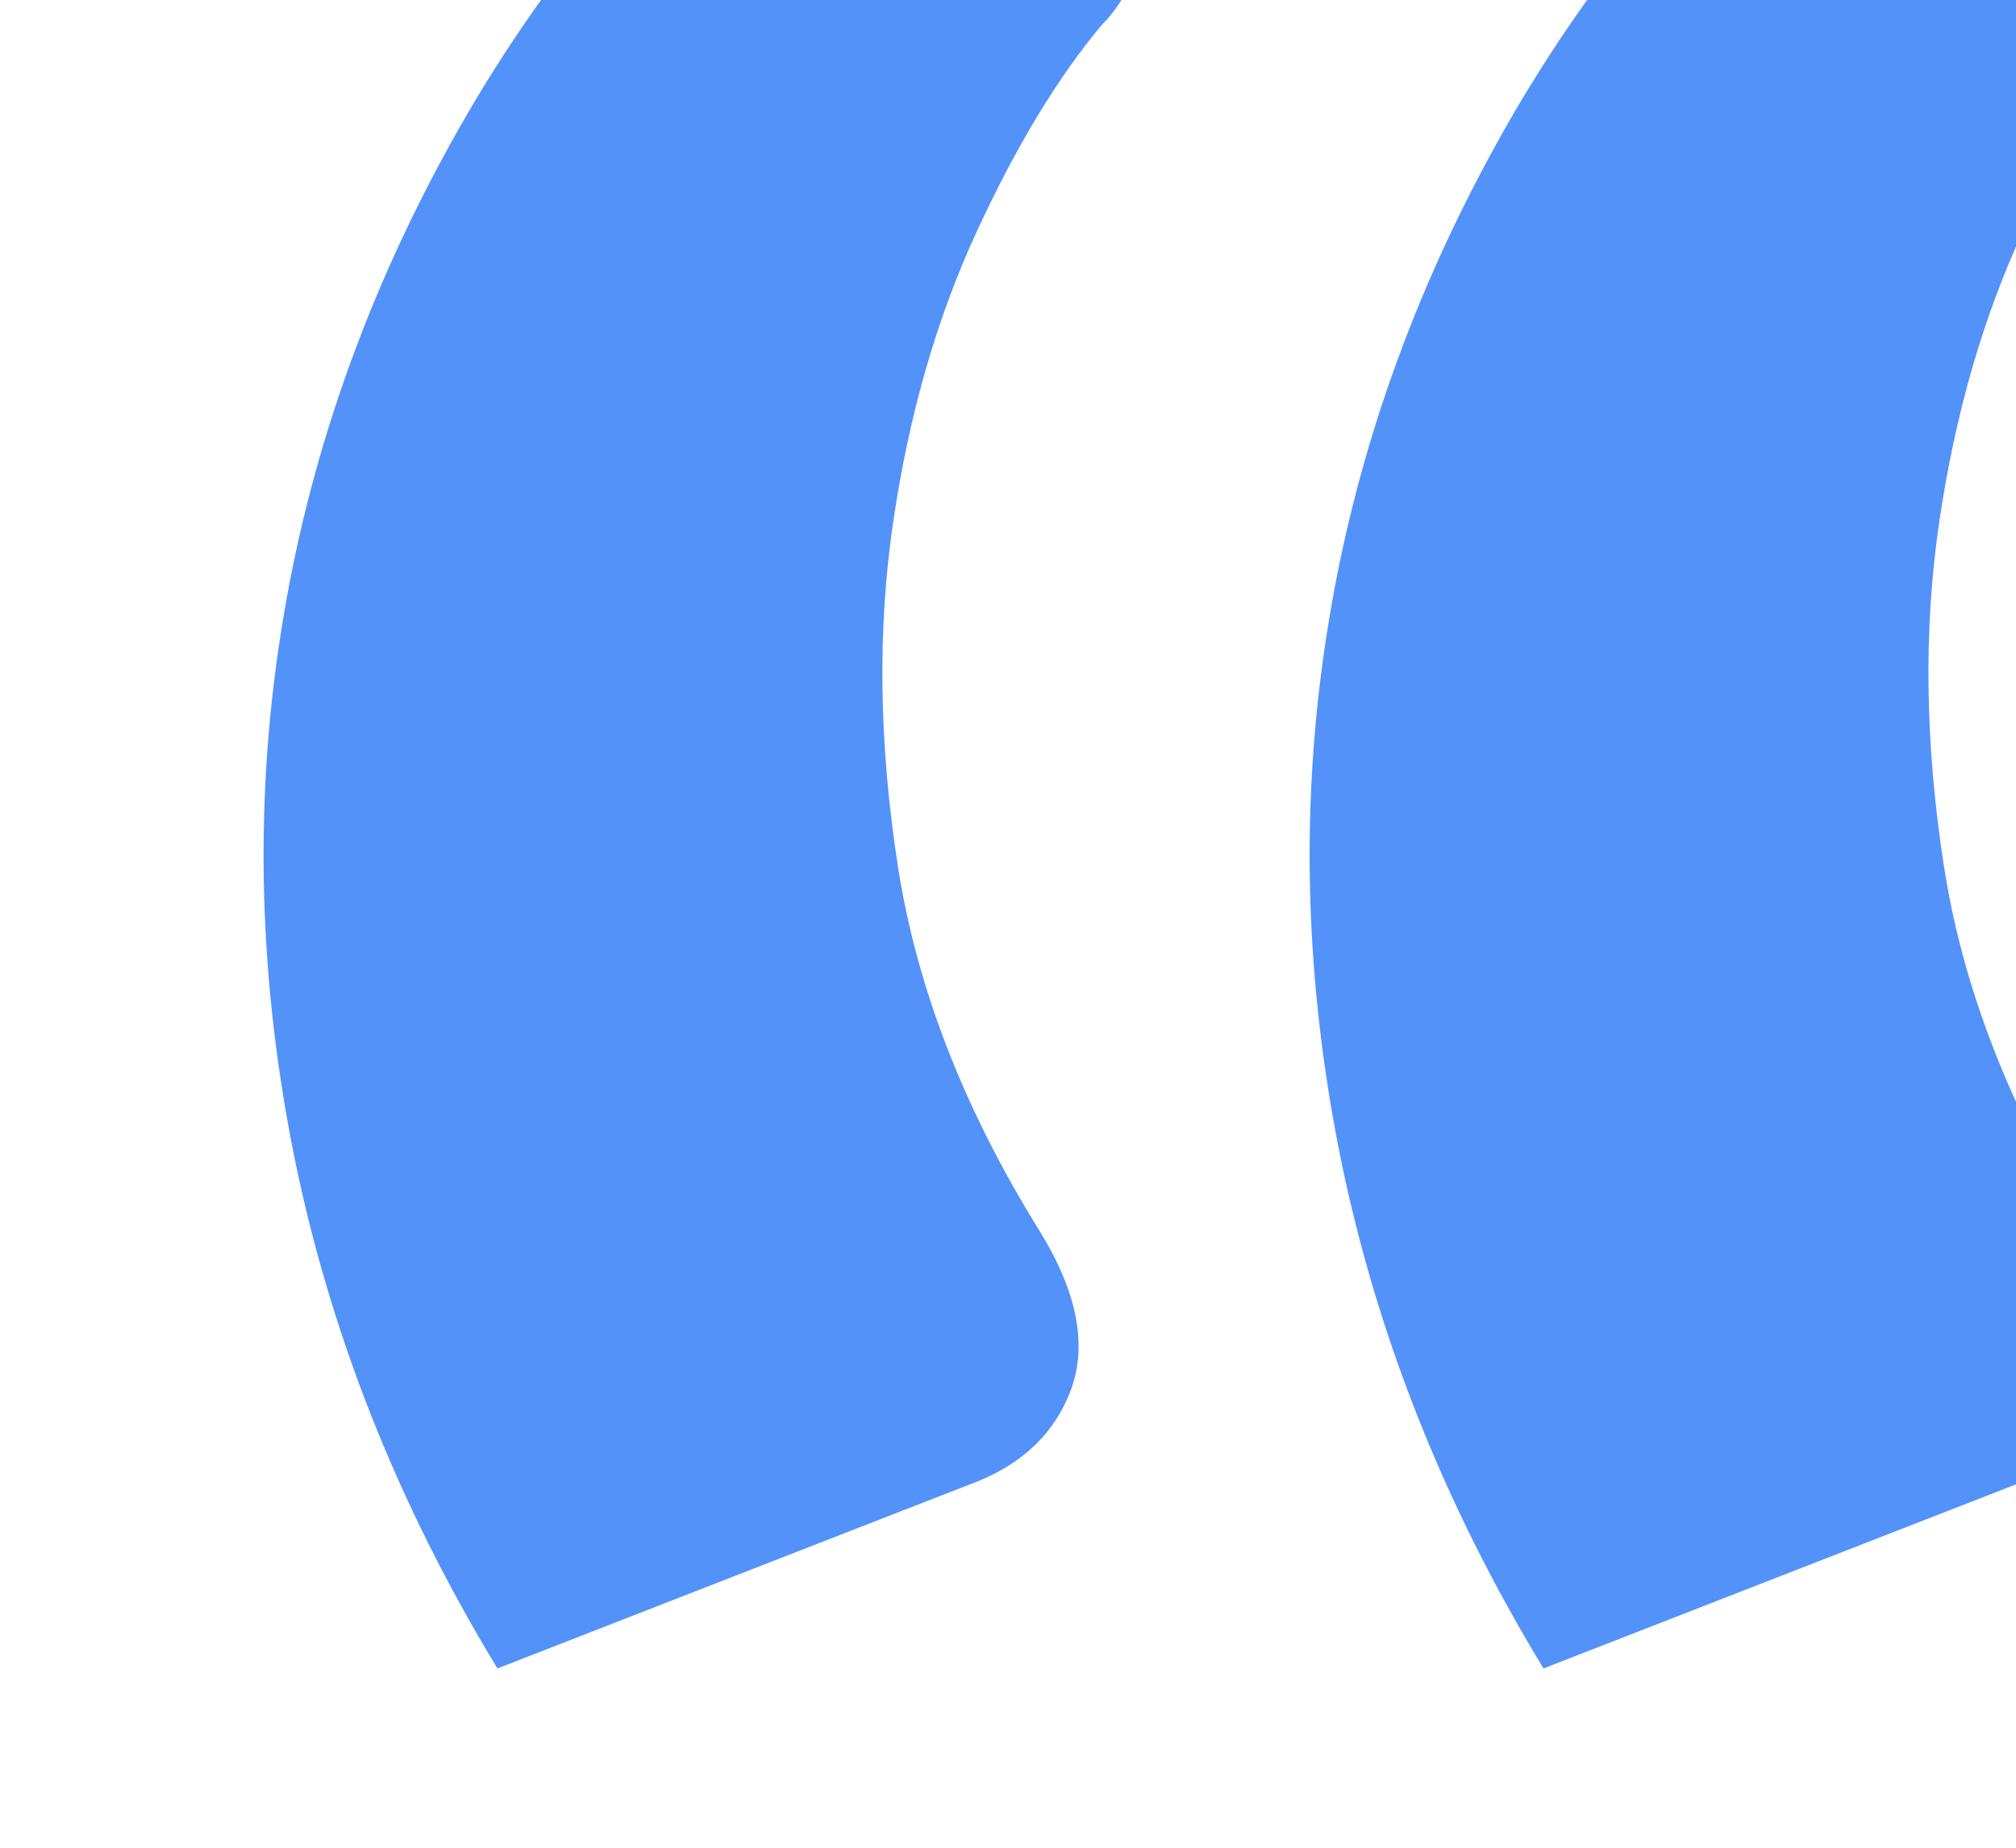
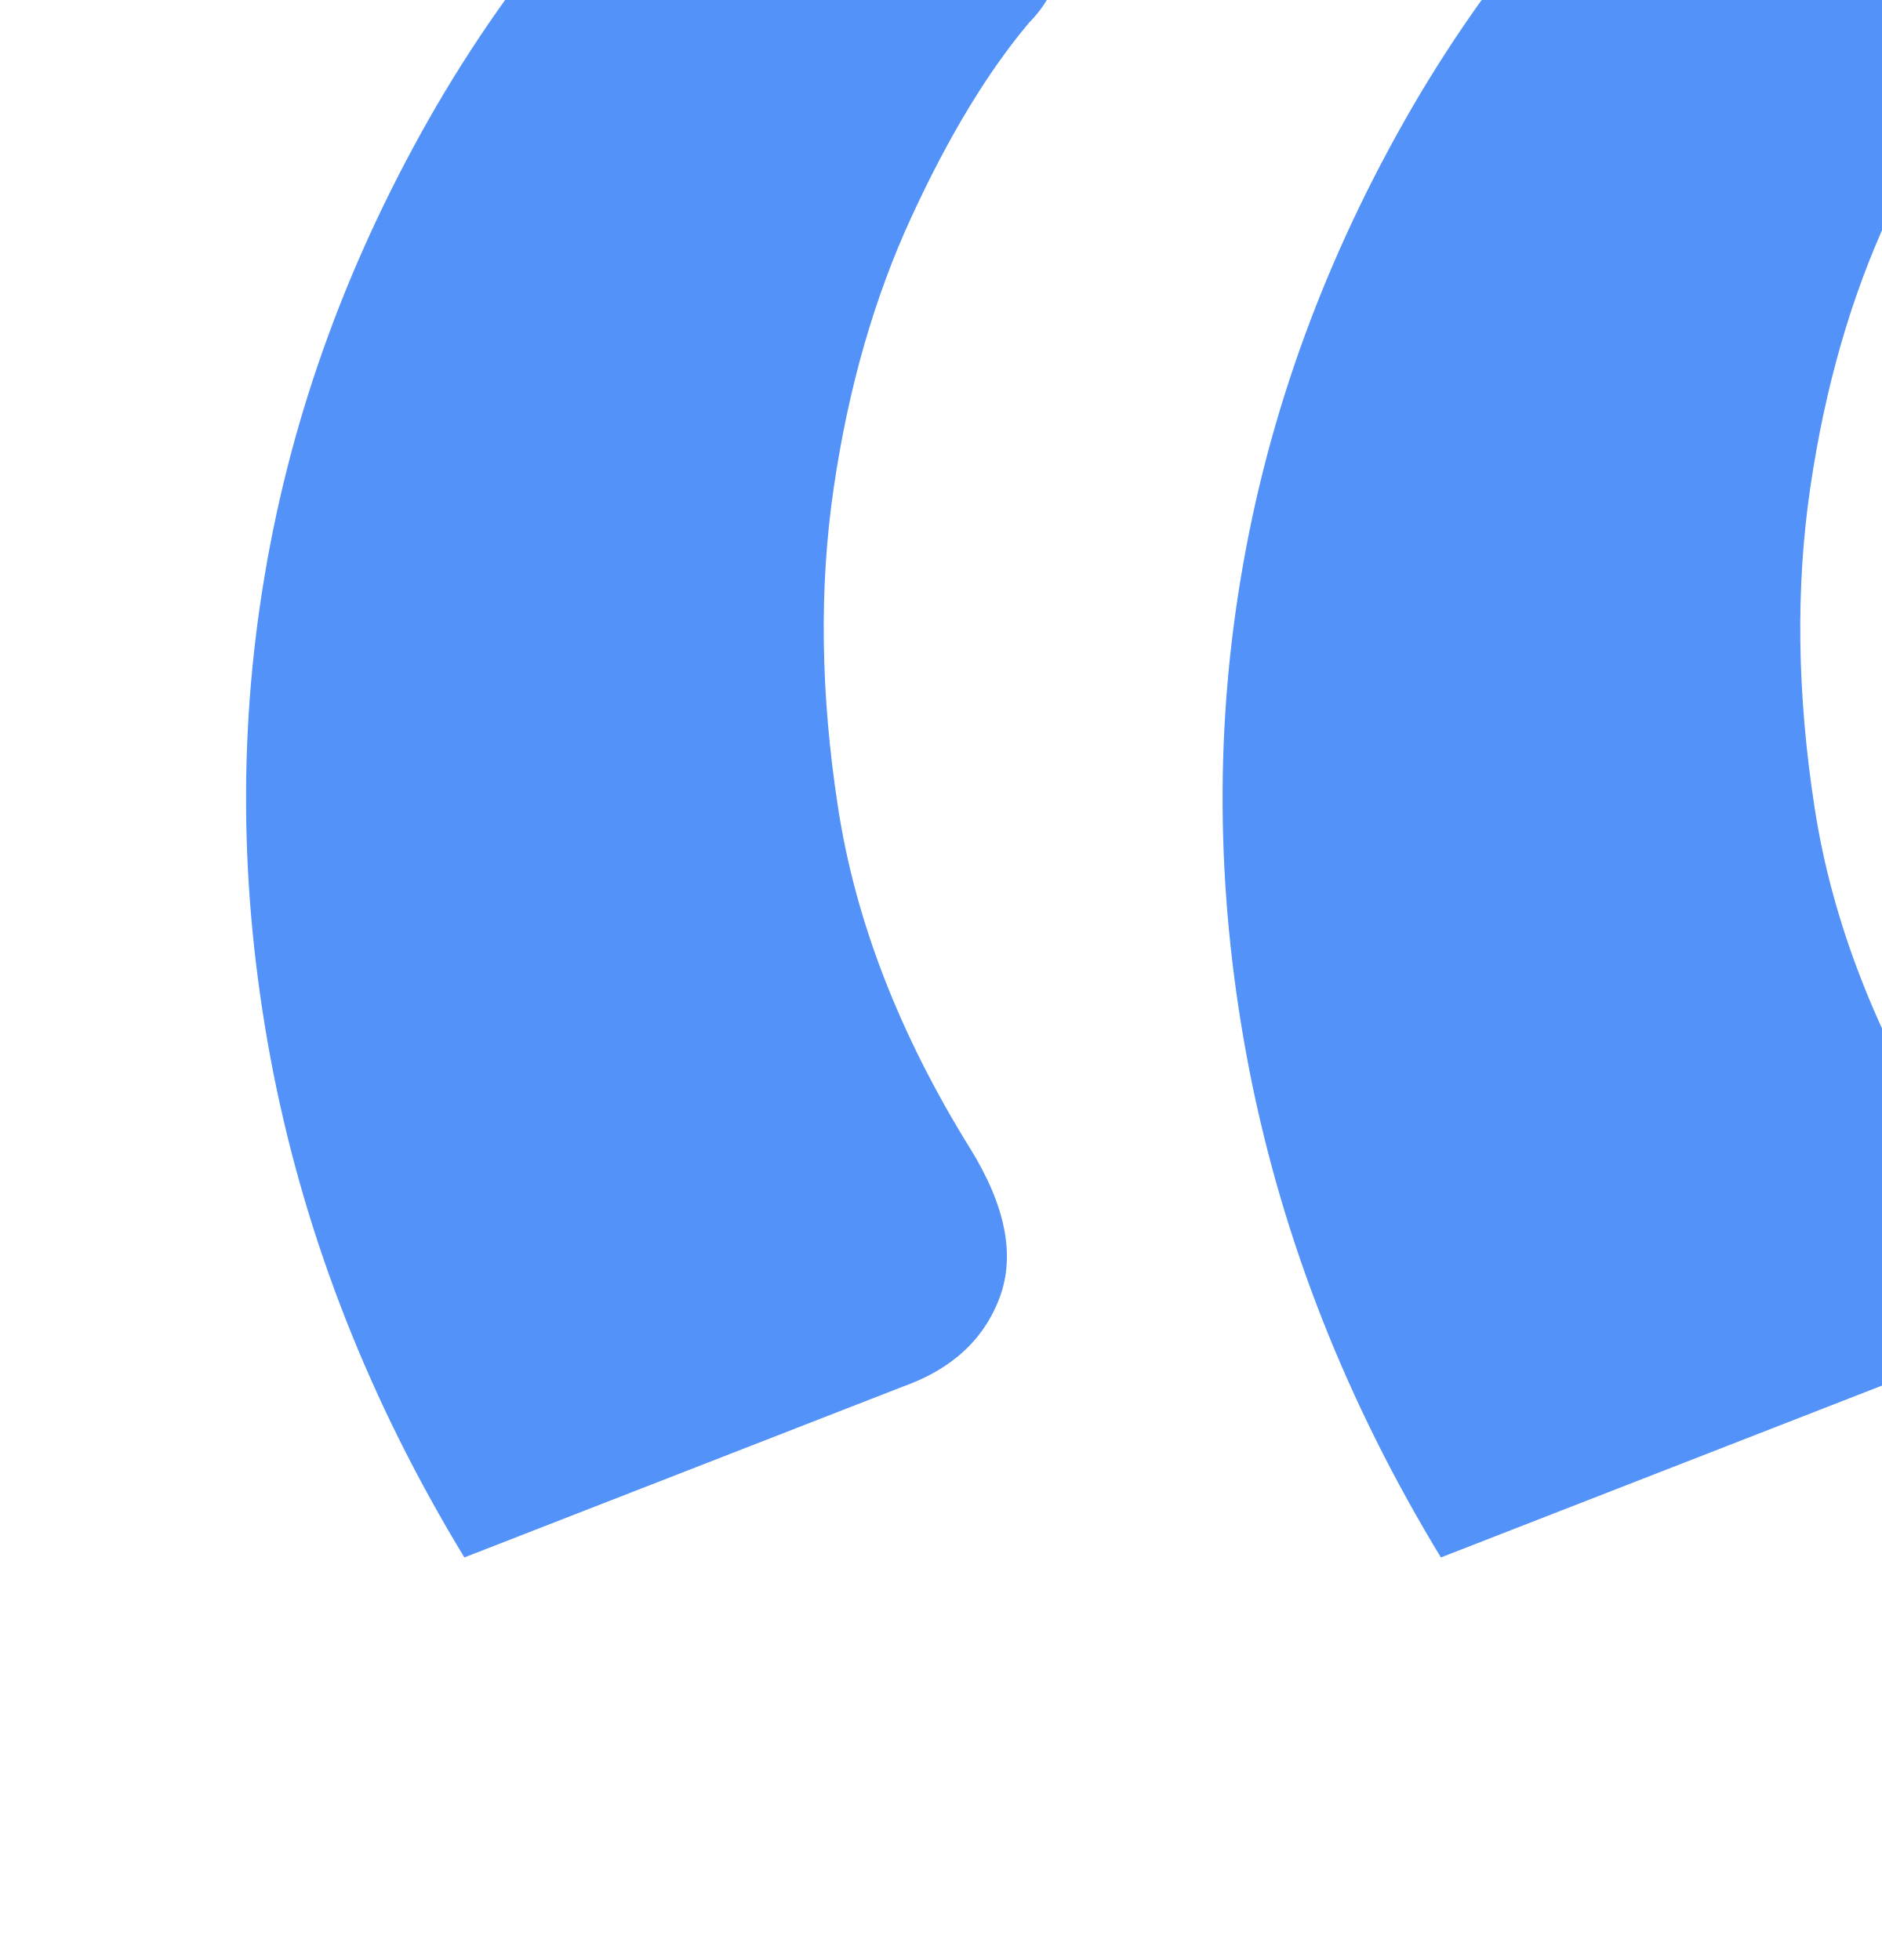
- <svg xmlns="http://www.w3.org/2000/svg" width="48px" height="44px">
+ <svg xmlns="http://www.w3.org/2000/svg" width="48px" height="50px">
  <text kerning="auto" font-family="Lato" fill="rgb(83, 146, 249)" font-weight="bold" font-size="150px" x="0px" y="109.401px">“</text>
</svg>
